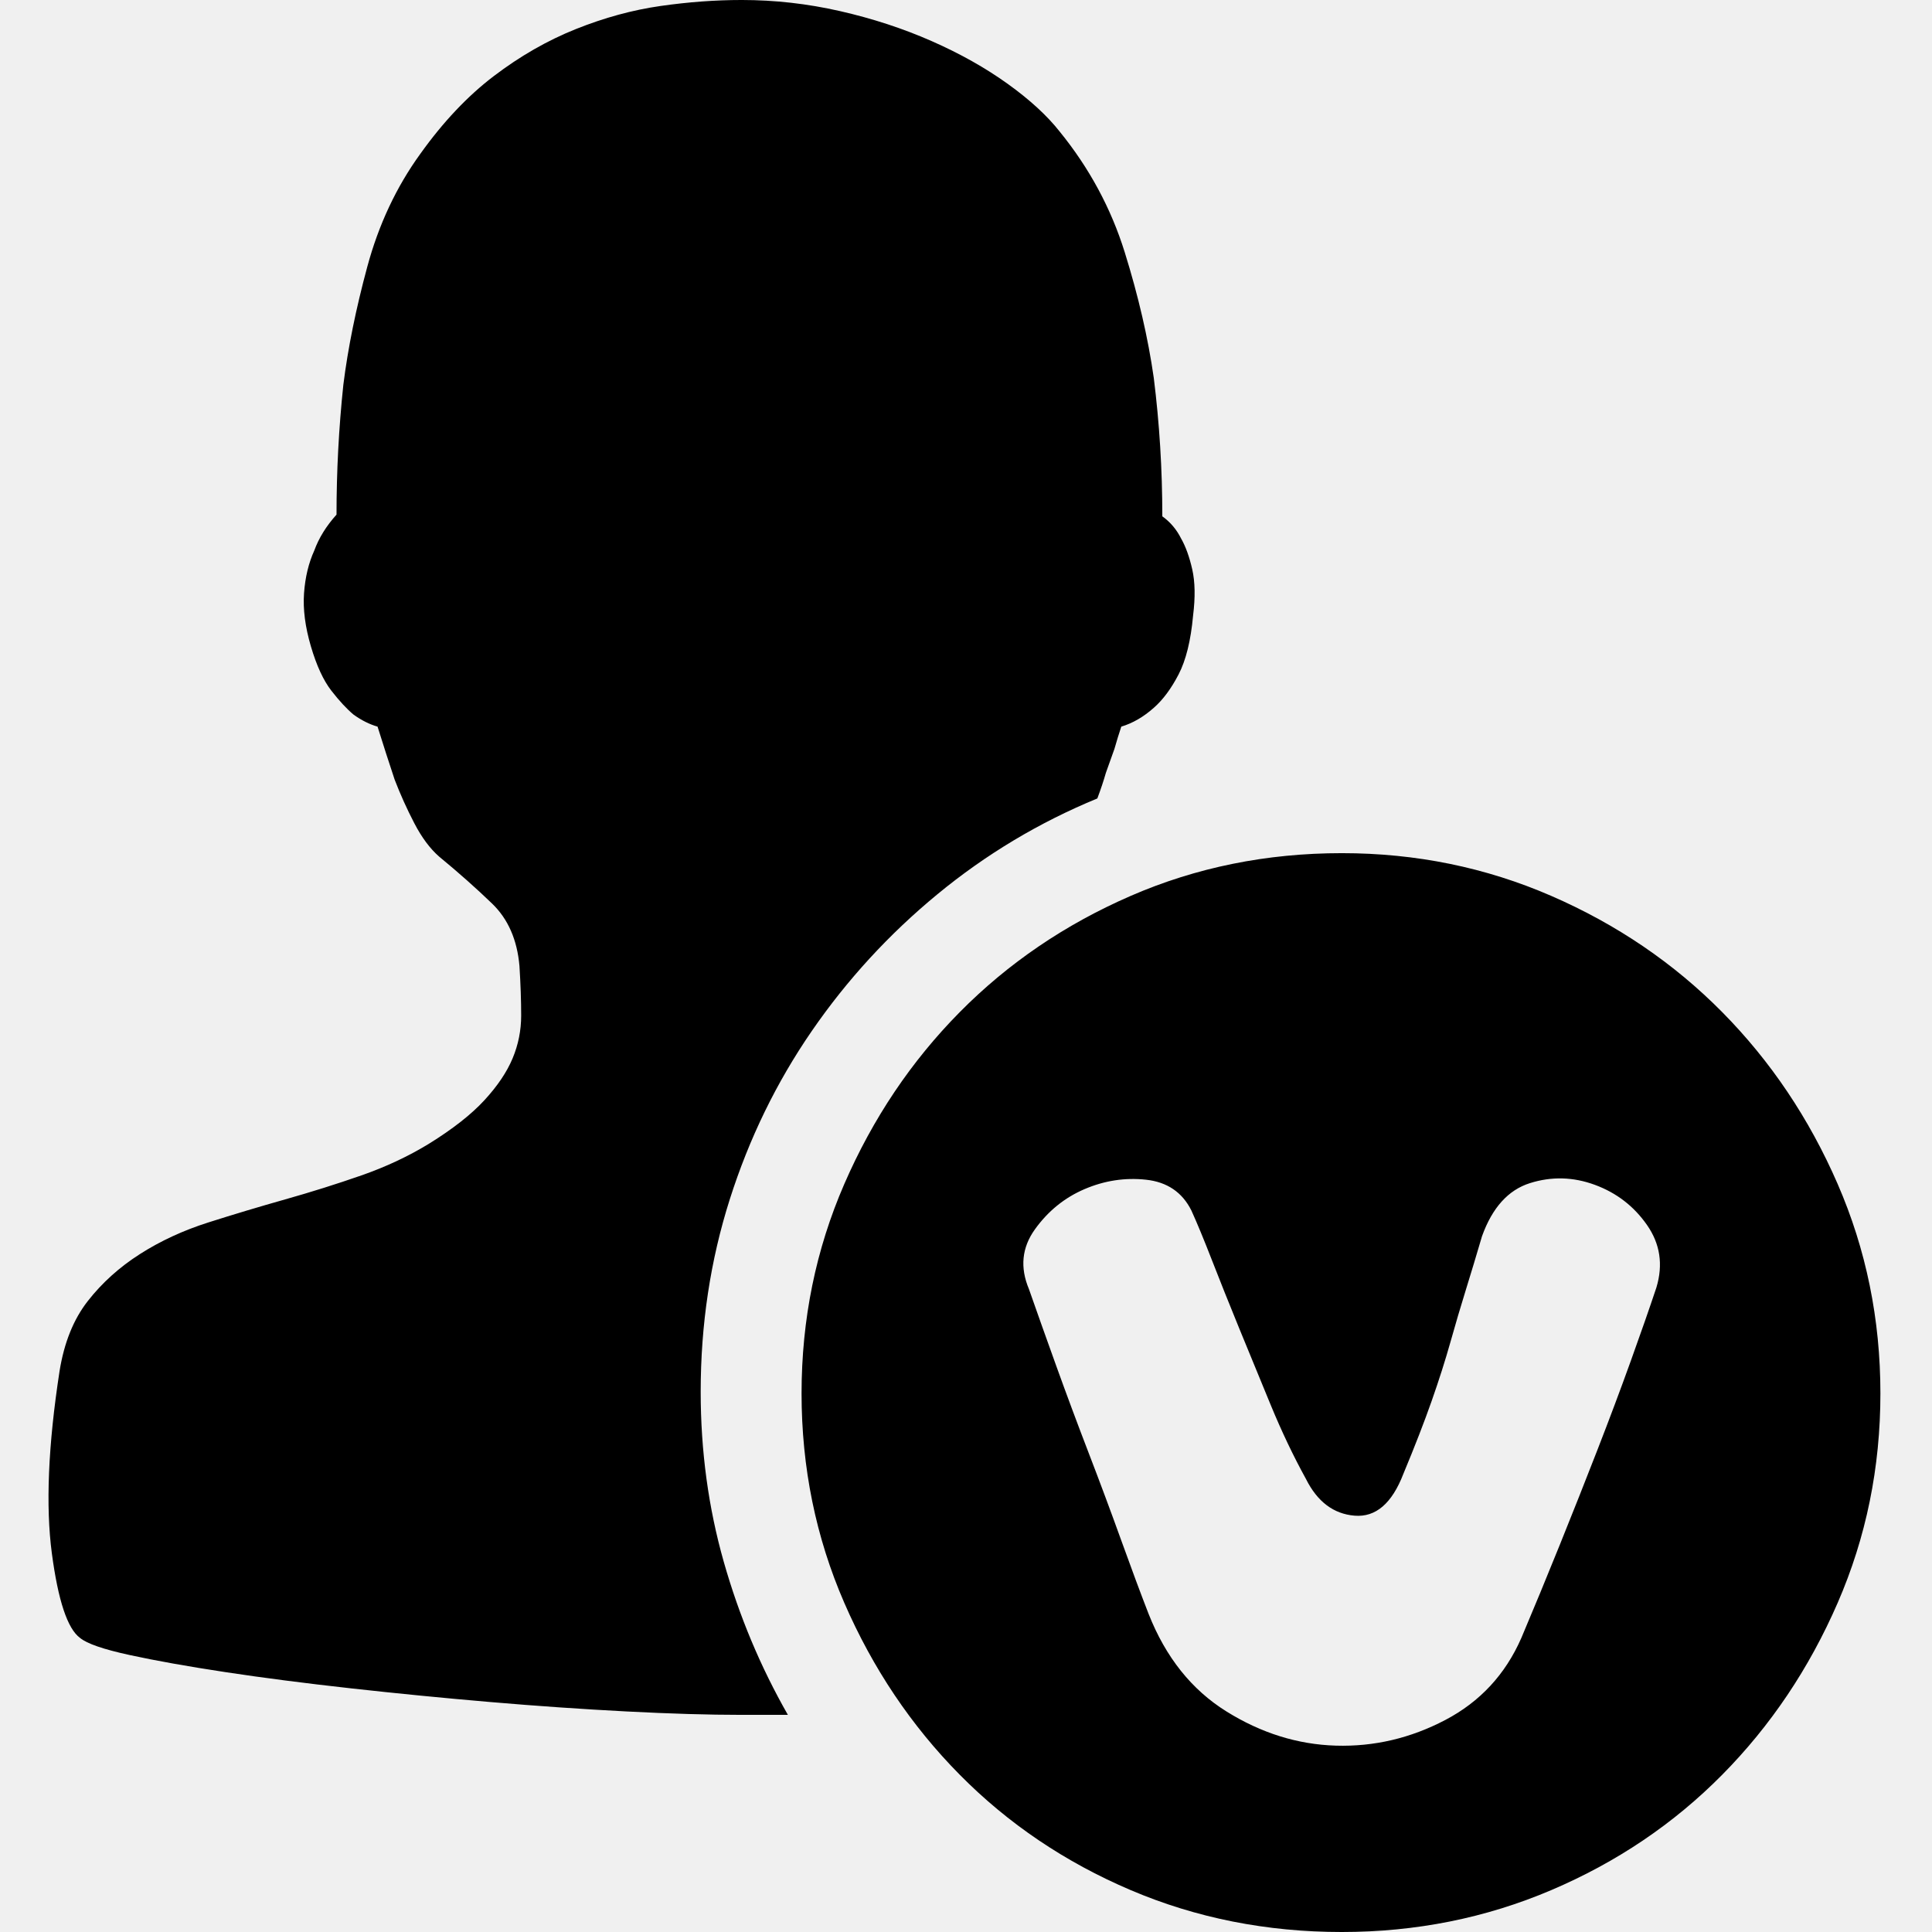
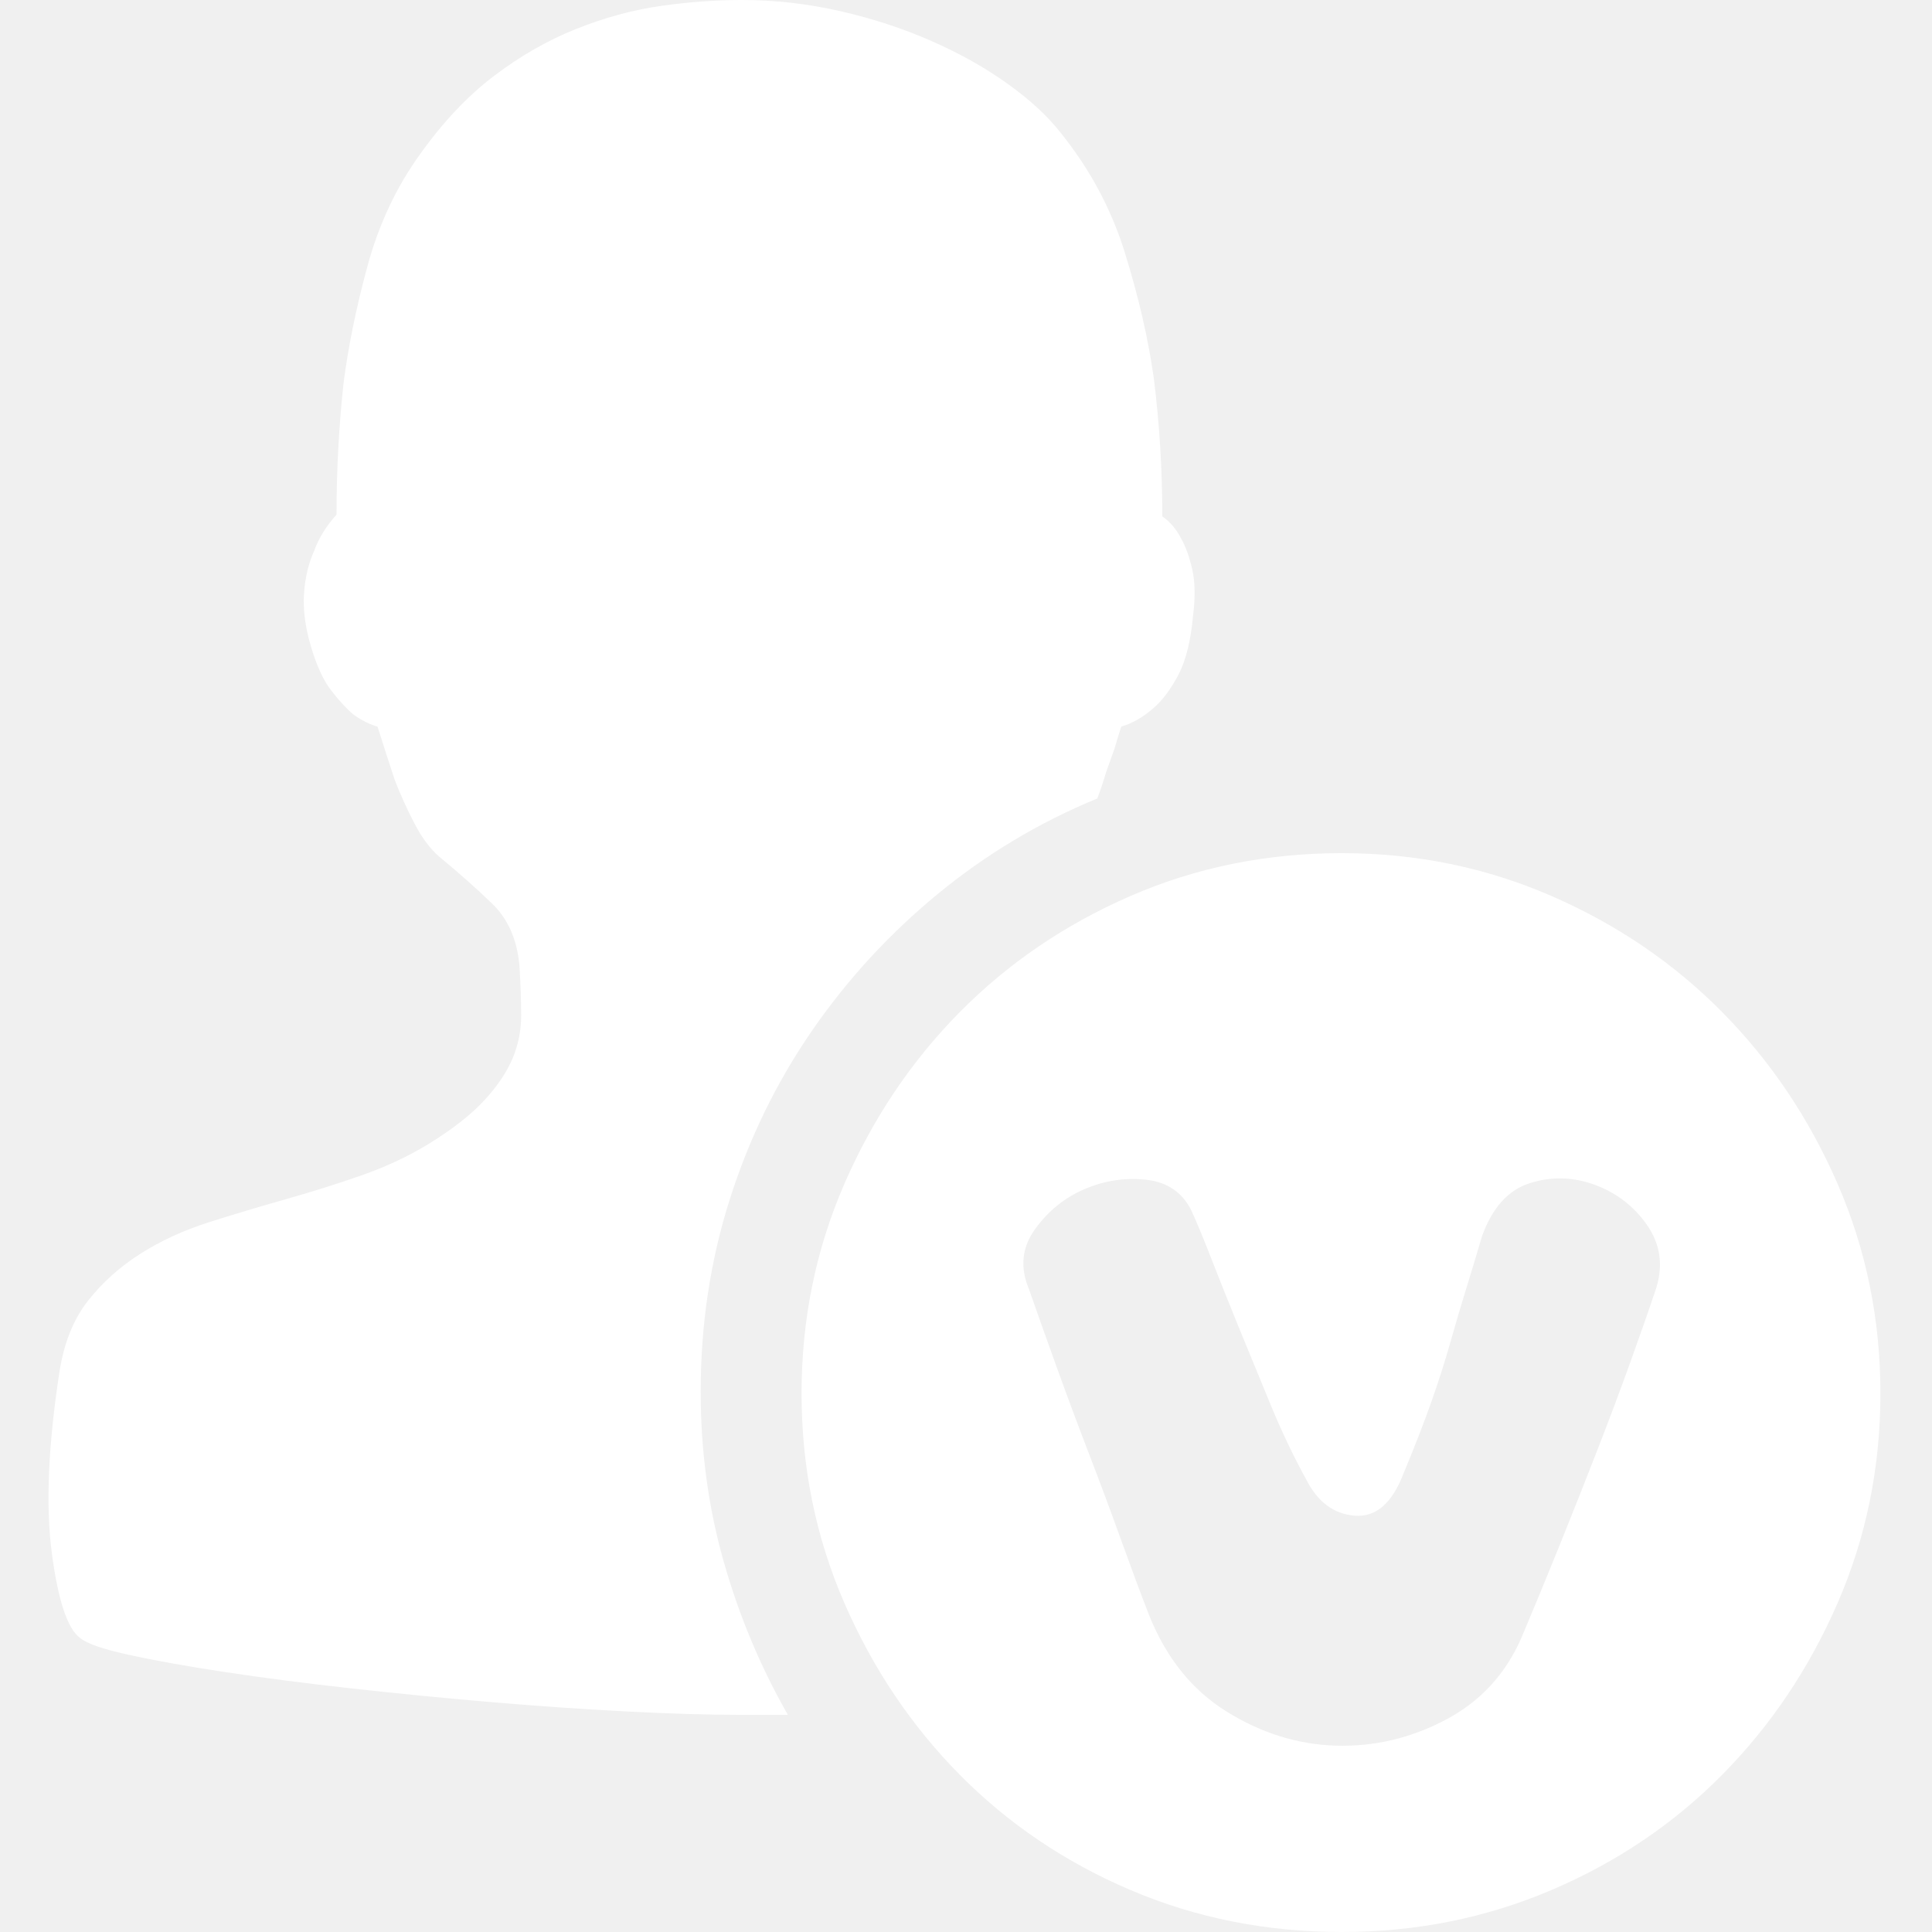
- <svg xmlns="http://www.w3.org/2000/svg" t="1780328537308" class="icon" viewBox="0 0 1024 1024" version="1.1" p-id="6454" width="200" height="200">
+ <svg xmlns="http://www.w3.org/2000/svg" t="1780328537308" class="icon" viewBox="0 0 1024 1024" version="1.1" p-id="6454" width="200" height="200" fill="white">
  <path d="M581.616 423.193q-46.216 19.03-84.729 50.747t-66.605 72.496-43.497 89.26-15.405 101.947q0 47.122 12.234 90.166t33.982 81.104l-24.467 0q-26.28 0-61.168-1.812t-72.042-4.984-73.855-7.25-66.605-8.609-50.747-9.062-26.28-9.062q-9.968-7.25-14.952-44.857t4.078-96.51q3.625-22.655 14.952-37.154t27.639-24.92 36.248-16.765 40.779-12.234 40.326-12.687 35.795-16.765q19.03-11.781 29.451-23.108t14.952-22.202 4.531-22.655-0.906-26.28q-1.812-20.842-14.499-33.076t-28.092-24.92q-7.25-6.343-13.14-17.671t-10.421-23.108q-4.531-13.593-9.062-28.092-6.343-1.812-12.687-6.343-5.437-4.531-11.781-12.687t-10.874-23.561-3.625-28.092 5.437-22.655q3.625-9.968 11.781-19.03 0-34.435 3.625-68.871 3.625-28.998 12.687-62.527t28.092-59.809q18.124-25.373 38.966-41.232t43.497-24.92 44.857-12.234 43.044-3.172q26.28 0 52.106 5.89t48.481 15.858 40.326 22.655 27.639 25.373q23.561 28.998 34.435 63.887t15.405 66.605q4.531 36.248 4.531 73.402 6.343 4.531 9.968 11.781 3.625 6.343 5.89 16.312t0.453 24.467q-1.812 19.936-7.703 31.264t-13.14 17.671q-8.156 7.25-17.218 9.968-1.812 5.437-3.625 11.781l-4.531 12.687q-1.812 6.343-4.531 13.593zM711.202 452.191q58.903 0 111.009 22.655t90.619 61.621 61.168 91.073 22.655 111.009-22.655 111.009-61.168 91.073-90.619 61.168-111.009 22.202q-59.809 0-111.915-22.202t-90.619-61.168-61.168-91.073-22.655-111.009 22.655-111.009 61.168-91.073 90.619-61.621 111.915-22.655zM877.942 682.365q5.437-18.124-4.984-33.076t-27.639-21.296-34.435-0.906-25.373 28.092q-4.531 15.405-8.609 28.545t-8.156 27.639-9.968 31.264-14.952 38.513q-9.062 23.561-25.827 22.202t-25.827-19.483q-9.968-18.124-18.577-38.966t-16.765-40.779-14.499-36.248-10.874-26.28q-7.25-14.499-24.014-16.312t-32.623 4.984-26.28 21.296-3.172 31.717q6.343 18.124 14.499 40.779t17.218 46.216 17.218 46.216 14.499 38.966q13.593 34.435 41.232 51.653t57.996 18.124 57.996-13.593 40.326-43.497q9.968-23.561 20.389-49.388t19.936-50.294 17.671-47.122 13.593-38.966z" p-id="6455" />
</svg>
